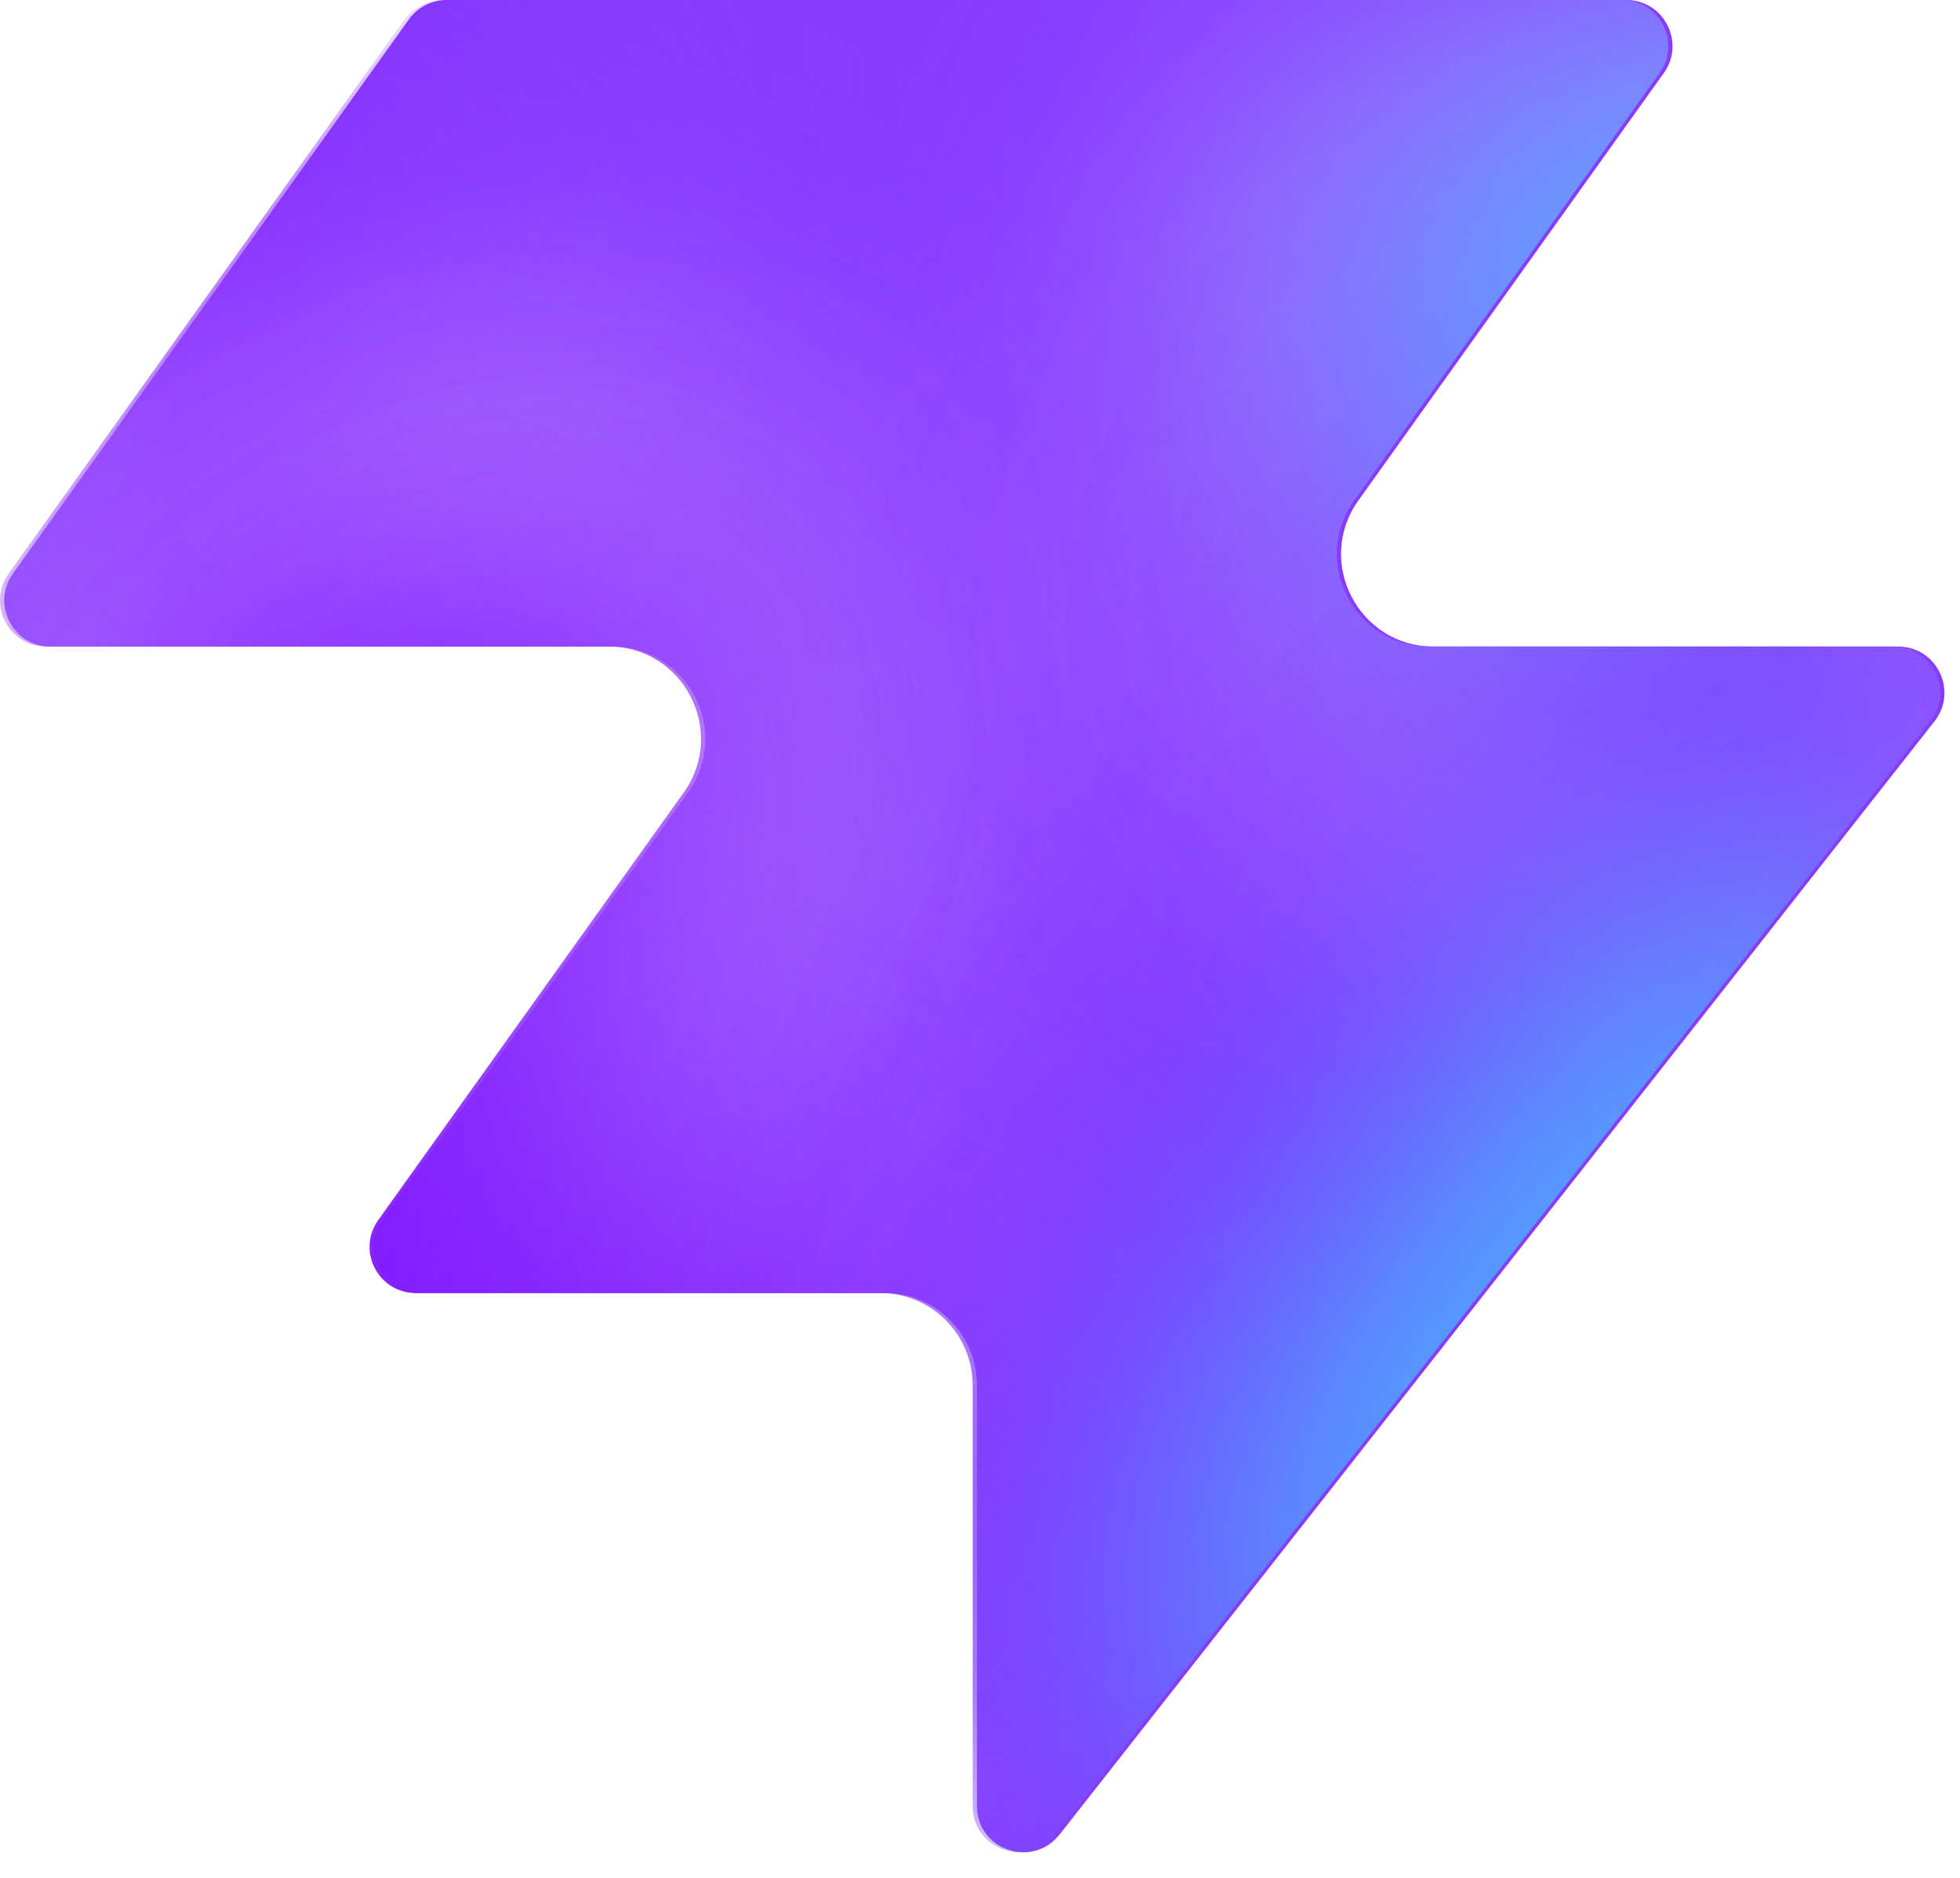
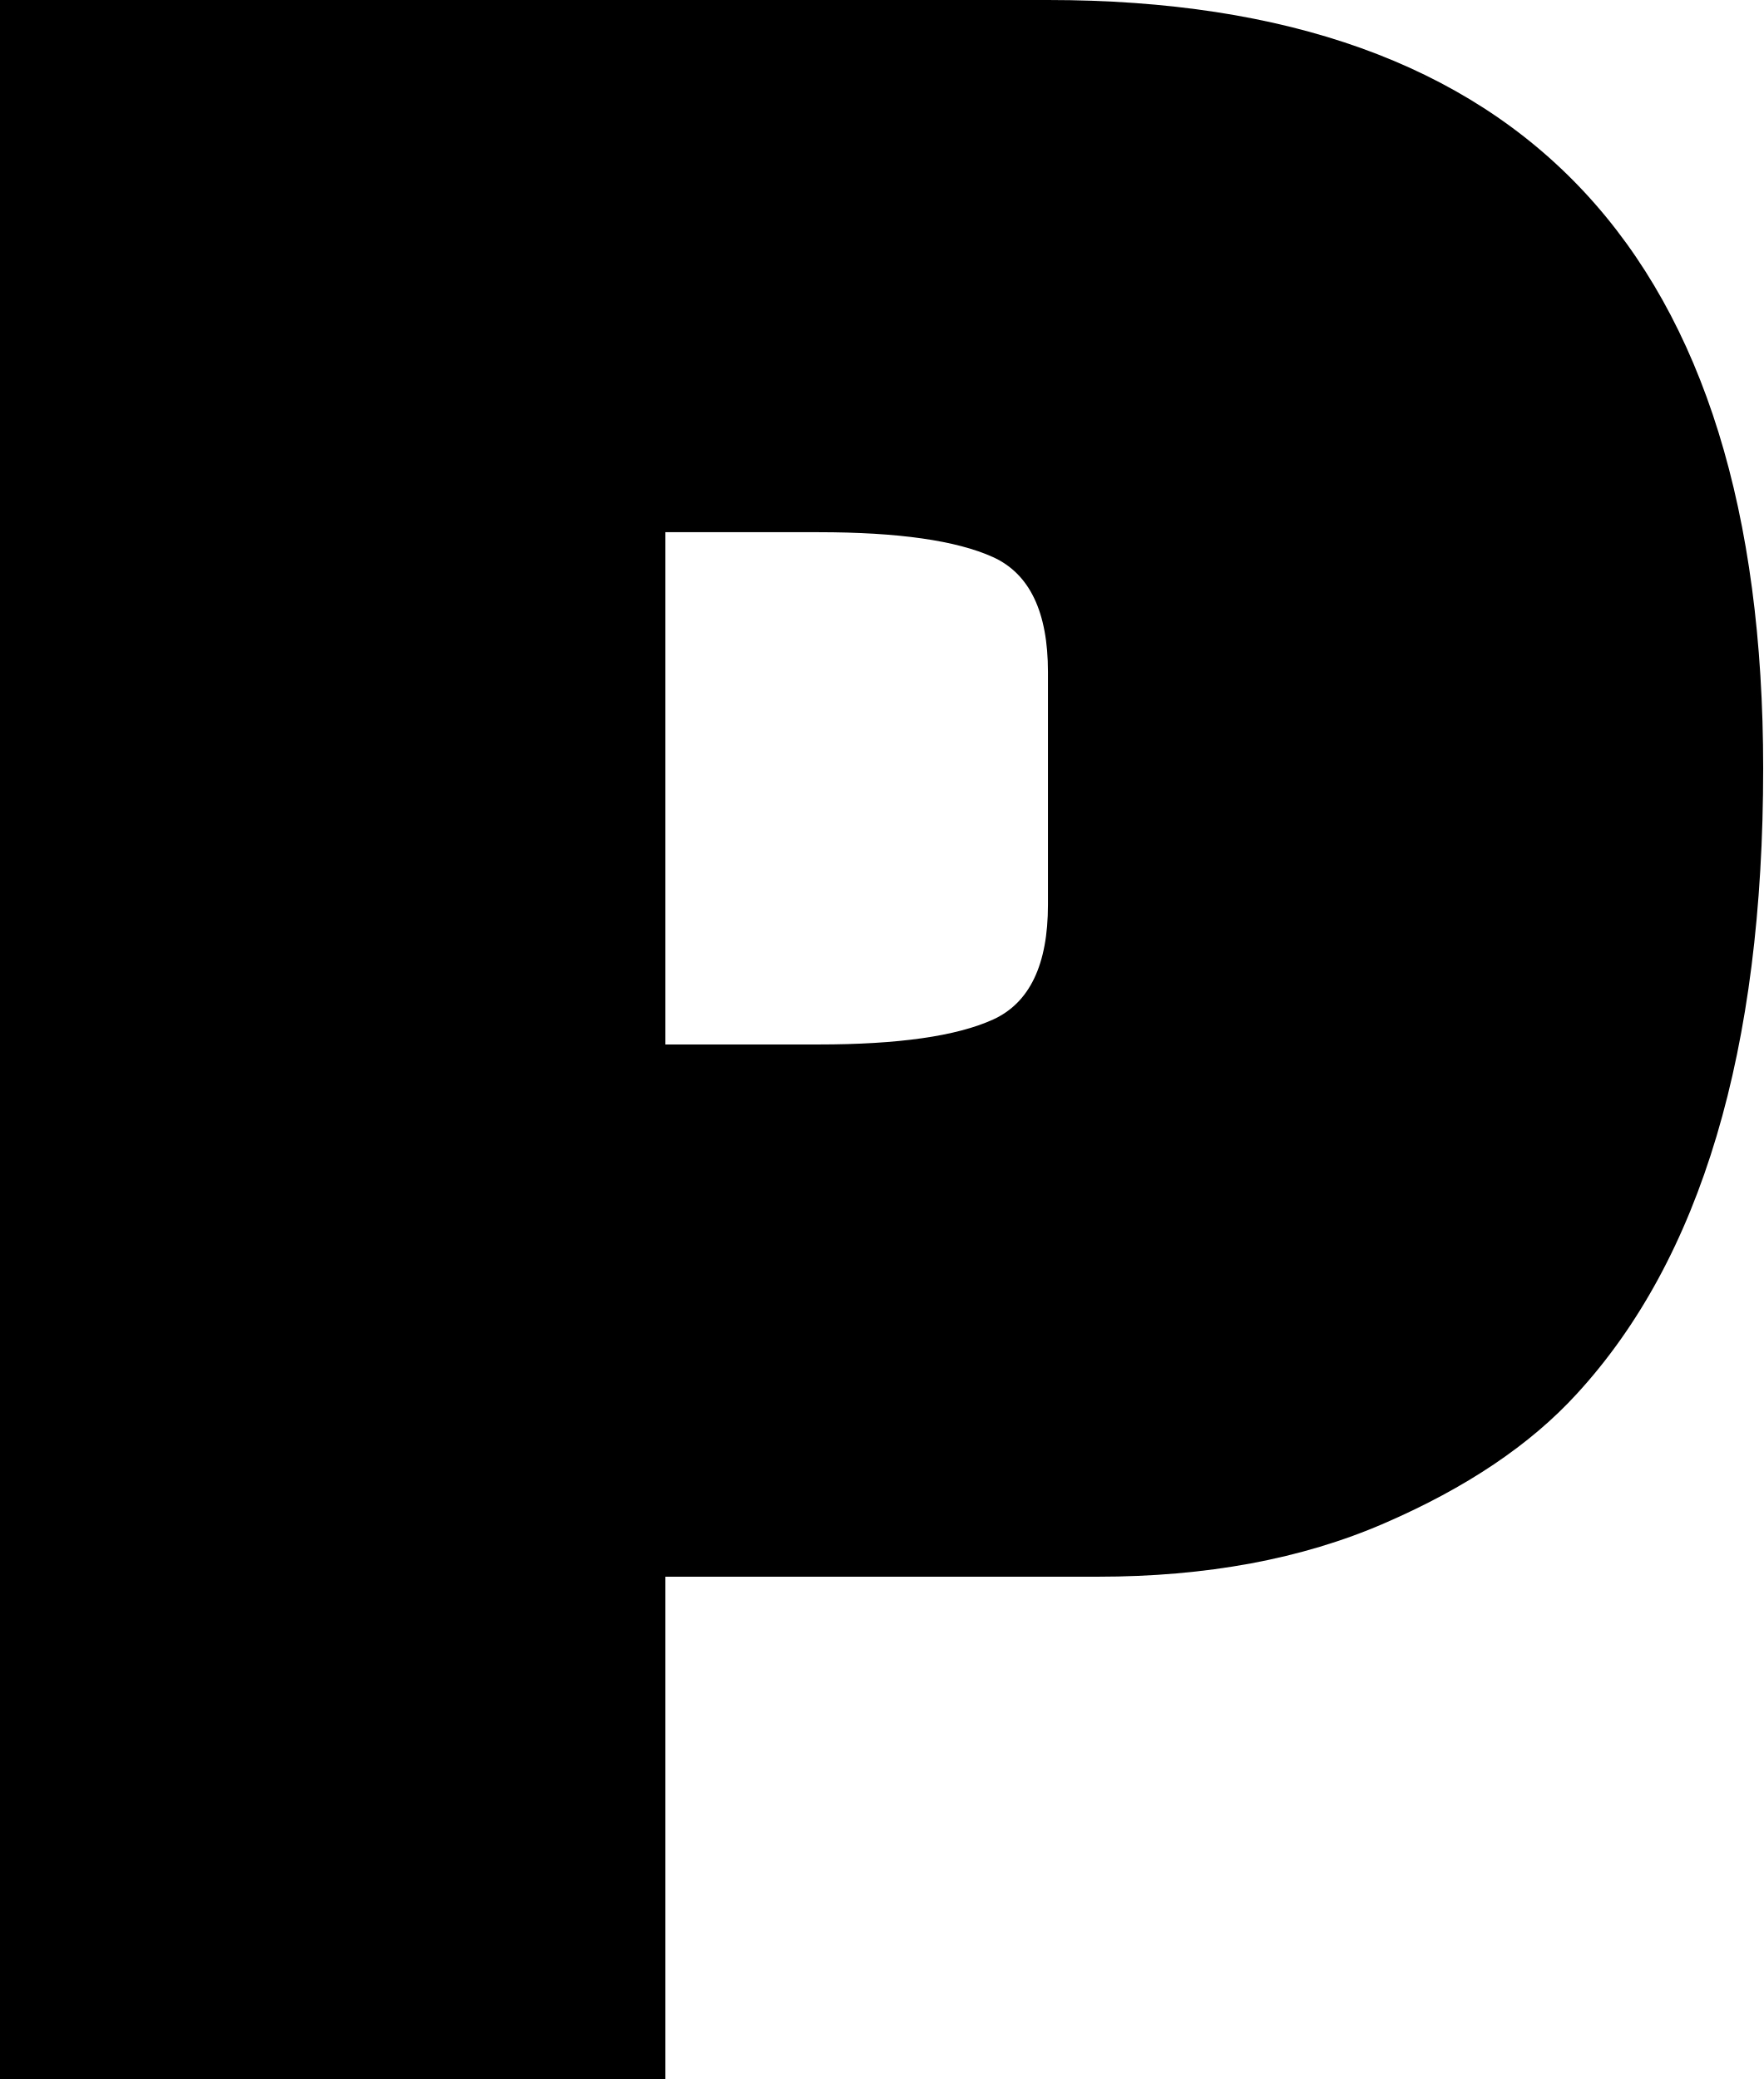
- <svg xmlns="http://www.w3.org/2000/svg" width="48" height="46" fill="none" viewBox="0 0 48 46">
-   <path fill="#863bff" d="M25.946 44.938c-.664.845-2.021.375-2.021-.698V33.937a2.26 2.26 0 0 0-2.262-2.262H10.287c-.92 0-1.456-1.04-.92-1.788l7.48-10.471c1.07-1.497 0-3.578-1.842-3.578H1.237c-.92 0-1.456-1.04-.92-1.788L10.013.474c.214-.297.556-.474.92-.474h28.894c.92 0 1.456 1.04.92 1.788l-7.48 10.471c-1.07 1.498 0 3.579 1.842 3.579h11.377c.943 0 1.473 1.088.89 1.83L25.947 44.94z" style="fill:#863bff;fill:color(display-p3 .525 .23 1);fill-opacity:1" />
-   <mask id="a" width="48" height="46" x="0" y="0" maskUnits="userSpaceOnUse" style="mask-type:alpha">
-     <path fill="#000" d="M25.842 44.938c-.664.844-2.021.375-2.021-.698V33.937a2.26 2.26 0 0 0-2.262-2.262H10.183c-.92 0-1.456-1.04-.92-1.788l7.48-10.471c1.07-1.498 0-3.579-1.842-3.579H1.133c-.92 0-1.456-1.04-.92-1.787L9.91.473c.214-.297.556-.474.92-.474h28.894c.92 0 1.456 1.04.92 1.788l-7.48 10.471c-1.07 1.498 0 3.578 1.842 3.578h11.377c.943 0 1.473 1.088.89 1.832L25.843 44.94z" style="fill:#000;fill-opacity:1" />
-   </mask>
-   <g mask="url(#a)">
-     <g filter="url(#b)">
-       <ellipse cx="5.508" cy="14.704" fill="#ede6ff" rx="5.508" ry="14.704" style="fill:#ede6ff;fill:color(display-p3 .927 .903 1);fill-opacity:1" transform="matrix(.00324 1 1 -.00324 -4.47 31.516)" />
-     </g>
-     <g filter="url(#c)">
-       <ellipse cx="10.399" cy="29.851" fill="#ede6ff" rx="10.399" ry="29.851" style="fill:#ede6ff;fill:color(display-p3 .927 .903 1);fill-opacity:1" transform="matrix(.00324 1 1 -.00324 -39.328 7.883)" />
-     </g>
-     <g filter="url(#d)">
-       <ellipse cx="5.508" cy="30.487" fill="#7e14ff" rx="5.508" ry="30.487" style="fill:#7e14ff;fill:color(display-p3 .492 .077 1);fill-opacity:1" transform="rotate(89.814 -25.913 -14.639)scale(1 -1)" />
-     </g>
-     <g filter="url(#e)">
-       <ellipse cx="5.508" cy="30.599" fill="#7e14ff" rx="5.508" ry="30.599" style="fill:#7e14ff;fill:color(display-p3 .492 .077 1);fill-opacity:1" transform="rotate(89.814 -32.644 -3.334)scale(1 -1)" />
-     </g>
-     <g filter="url(#f)">
-       <ellipse cx="5.508" cy="30.599" fill="#7e14ff" rx="5.508" ry="30.599" style="fill:#7e14ff;fill:color(display-p3 .492 .077 1);fill-opacity:1" transform="matrix(.00324 1 1 -.00324 -34.34 30.47)" />
-     </g>
-     <g filter="url(#g)">
-       <ellipse cx="14.072" cy="22.078" fill="#ede6ff" rx="14.072" ry="22.078" style="fill:#ede6ff;fill:color(display-p3 .927 .903 1);fill-opacity:1" transform="rotate(93.35 24.506 48.493)scale(-1 1)" />
-     </g>
-     <g filter="url(#h)">
-       <ellipse cx="3.47" cy="21.501" fill="#7e14ff" rx="3.47" ry="21.501" style="fill:#7e14ff;fill:color(display-p3 .492 .077 1);fill-opacity:1" transform="rotate(89.009 28.708 47.59)scale(-1 1)" />
-     </g>
-     <g filter="url(#i)">
-       <ellipse cx="3.47" cy="21.501" fill="#7e14ff" rx="3.47" ry="21.501" style="fill:#7e14ff;fill:color(display-p3 .492 .077 1);fill-opacity:1" transform="rotate(89.009 28.708 47.59)scale(-1 1)" />
-     </g>
-     <g filter="url(#j)">
-       <ellipse cx=".387" cy="8.972" fill="#7e14ff" rx="4.407" ry="29.108" style="fill:#7e14ff;fill:color(display-p3 .492 .077 1);fill-opacity:1" transform="rotate(39.51 .387 8.972)" />
-     </g>
-     <g filter="url(#k)">
-       <ellipse cx="47.523" cy="-6.092" fill="#7e14ff" rx="4.407" ry="29.108" style="fill:#7e14ff;fill:color(display-p3 .492 .077 1);fill-opacity:1" transform="rotate(37.892 47.523 -6.092)" />
-     </g>
-     <g filter="url(#l)">
-       <ellipse cx="41.412" cy="6.333" fill="#47bfff" rx="5.971" ry="9.665" style="fill:#47bfff;fill:color(display-p3 .28 .748 1);fill-opacity:1" transform="rotate(37.892 41.412 6.333)" />
-     </g>
-     <g filter="url(#m)">
-       <ellipse cx="-1.879" cy="38.332" fill="#7e14ff" rx="4.407" ry="29.108" style="fill:#7e14ff;fill:color(display-p3 .492 .077 1);fill-opacity:1" transform="rotate(37.892 -1.88 38.332)" />
-     </g>
-     <g filter="url(#n)">
-       <ellipse cx="-1.879" cy="38.332" fill="#7e14ff" rx="4.407" ry="29.108" style="fill:#7e14ff;fill:color(display-p3 .492 .077 1);fill-opacity:1" transform="rotate(37.892 -1.88 38.332)" />
-     </g>
-     <g filter="url(#o)">
-       <ellipse cx="35.651" cy="29.907" fill="#7e14ff" rx="4.407" ry="29.108" style="fill:#7e14ff;fill:color(display-p3 .492 .077 1);fill-opacity:1" transform="rotate(37.892 35.651 29.907)" />
-     </g>
-     <g filter="url(#p)">
-       <ellipse cx="38.418" cy="32.4" fill="#47bfff" rx="5.971" ry="15.297" style="fill:#47bfff;fill:color(display-p3 .28 .748 1);fill-opacity:1" transform="rotate(37.892 38.418 32.4)" />
-     </g>
-   </g>
-   <defs>
-     <filter id="b" width="60.045" height="41.654" x="-19.77" y="16.149" color-interpolation-filters="sRGB" filterUnits="userSpaceOnUse">
-       <feFlood flood-opacity="0" result="BackgroundImageFix" />
-       <feBlend in="SourceGraphic" in2="BackgroundImageFix" result="shape" />
-       <feGaussianBlur result="effect1_foregroundBlur_2002_17158" stdDeviation="7.659" />
-     </filter>
-     <filter id="c" width="90.34" height="51.437" x="-54.613" y="-7.533" color-interpolation-filters="sRGB" filterUnits="userSpaceOnUse">
-       <feFlood flood-opacity="0" result="BackgroundImageFix" />
-       <feBlend in="SourceGraphic" in2="BackgroundImageFix" result="shape" />
-       <feGaussianBlur result="effect1_foregroundBlur_2002_17158" stdDeviation="7.659" />
-     </filter>
-     <filter id="d" width="79.355" height="29.4" x="-49.64" y="2.03" color-interpolation-filters="sRGB" filterUnits="userSpaceOnUse">
-       <feFlood flood-opacity="0" result="BackgroundImageFix" />
-       <feBlend in="SourceGraphic" in2="BackgroundImageFix" result="shape" />
-       <feGaussianBlur result="effect1_foregroundBlur_2002_17158" stdDeviation="4.596" />
-     </filter>
-     <filter id="e" width="79.579" height="29.4" x="-45.045" y="20.029" color-interpolation-filters="sRGB" filterUnits="userSpaceOnUse">
-       <feFlood flood-opacity="0" result="BackgroundImageFix" />
-       <feBlend in="SourceGraphic" in2="BackgroundImageFix" result="shape" />
-       <feGaussianBlur result="effect1_foregroundBlur_2002_17158" stdDeviation="4.596" />
-     </filter>
-     <filter id="f" width="79.579" height="29.4" x="-43.513" y="21.178" color-interpolation-filters="sRGB" filterUnits="userSpaceOnUse">
-       <feFlood flood-opacity="0" result="BackgroundImageFix" />
-       <feBlend in="SourceGraphic" in2="BackgroundImageFix" result="shape" />
-       <feGaussianBlur result="effect1_foregroundBlur_2002_17158" stdDeviation="4.596" />
-     </filter>
-     <filter id="g" width="74.749" height="58.852" x="15.756" y="-17.901" color-interpolation-filters="sRGB" filterUnits="userSpaceOnUse">
-       <feFlood flood-opacity="0" result="BackgroundImageFix" />
-       <feBlend in="SourceGraphic" in2="BackgroundImageFix" result="shape" />
-       <feGaussianBlur result="effect1_foregroundBlur_2002_17158" stdDeviation="7.659" />
-     </filter>
-     <filter id="h" width="61.377" height="25.362" x="23.548" y="2.284" color-interpolation-filters="sRGB" filterUnits="userSpaceOnUse">
-       <feFlood flood-opacity="0" result="BackgroundImageFix" />
-       <feBlend in="SourceGraphic" in2="BackgroundImageFix" result="shape" />
-       <feGaussianBlur result="effect1_foregroundBlur_2002_17158" stdDeviation="4.596" />
-     </filter>
-     <filter id="i" width="61.377" height="25.362" x="23.548" y="2.284" color-interpolation-filters="sRGB" filterUnits="userSpaceOnUse">
-       <feFlood flood-opacity="0" result="BackgroundImageFix" />
-       <feBlend in="SourceGraphic" in2="BackgroundImageFix" result="shape" />
-       <feGaussianBlur result="effect1_foregroundBlur_2002_17158" stdDeviation="4.596" />
-     </filter>
-     <filter id="j" width="56.045" height="63.649" x="-27.636" y="-22.853" color-interpolation-filters="sRGB" filterUnits="userSpaceOnUse">
-       <feFlood flood-opacity="0" result="BackgroundImageFix" />
-       <feBlend in="SourceGraphic" in2="BackgroundImageFix" result="shape" />
-       <feGaussianBlur result="effect1_foregroundBlur_2002_17158" stdDeviation="4.596" />
-     </filter>
-     <filter id="k" width="54.814" height="64.646" x="20.116" y="-38.415" color-interpolation-filters="sRGB" filterUnits="userSpaceOnUse">
-       <feFlood flood-opacity="0" result="BackgroundImageFix" />
-       <feBlend in="SourceGraphic" in2="BackgroundImageFix" result="shape" />
-       <feGaussianBlur result="effect1_foregroundBlur_2002_17158" stdDeviation="4.596" />
-     </filter>
-     <filter id="l" width="33.541" height="35.313" x="24.641" y="-11.323" color-interpolation-filters="sRGB" filterUnits="userSpaceOnUse">
-       <feFlood flood-opacity="0" result="BackgroundImageFix" />
-       <feBlend in="SourceGraphic" in2="BackgroundImageFix" result="shape" />
-       <feGaussianBlur result="effect1_foregroundBlur_2002_17158" stdDeviation="4.596" />
-     </filter>
-     <filter id="m" width="54.814" height="64.646" x="-29.286" y="6.009" color-interpolation-filters="sRGB" filterUnits="userSpaceOnUse">
-       <feFlood flood-opacity="0" result="BackgroundImageFix" />
-       <feBlend in="SourceGraphic" in2="BackgroundImageFix" result="shape" />
-       <feGaussianBlur result="effect1_foregroundBlur_2002_17158" stdDeviation="4.596" />
-     </filter>
-     <filter id="n" width="54.814" height="64.646" x="-29.286" y="6.009" color-interpolation-filters="sRGB" filterUnits="userSpaceOnUse">
-       <feFlood flood-opacity="0" result="BackgroundImageFix" />
-       <feBlend in="SourceGraphic" in2="BackgroundImageFix" result="shape" />
-       <feGaussianBlur result="effect1_foregroundBlur_2002_17158" stdDeviation="4.596" />
-     </filter>
-     <filter id="o" width="54.814" height="64.646" x="8.244" y="-2.416" color-interpolation-filters="sRGB" filterUnits="userSpaceOnUse">
-       <feFlood flood-opacity="0" result="BackgroundImageFix" />
-       <feBlend in="SourceGraphic" in2="BackgroundImageFix" result="shape" />
-       <feGaussianBlur result="effect1_foregroundBlur_2002_17158" stdDeviation="4.596" />
-     </filter>
-     <filter id="p" width="39.409" height="43.623" x="18.713" y="10.588" color-interpolation-filters="sRGB" filterUnits="userSpaceOnUse">
-       <feFlood flood-opacity="0" result="BackgroundImageFix" />
-       <feBlend in="SourceGraphic" in2="BackgroundImageFix" result="shape" />
-       <feGaussianBlur result="effect1_foregroundBlur_2002_17158" stdDeviation="4.596" />
-     </filter>
-   </defs>
+ <svg xmlns="http://www.w3.org/2000/svg" shape-rendering="geometricPrecision" text-rendering="geometricPrecision" image-rendering="optimizeQuality" fill-rule="evenodd" clip-rule="evenodd" viewBox="0 0 434 511.79">
+   <path fill-rule="nonzero" d="M270.23 388.14H163.78v123.65H0V0h257.95C375.32 0 434 63.05 434 189.16c0 69.32-15.28 120.64-45.85 153.94-11.46 12.56-27.3 23.2-47.5 31.93-20.19 8.75-43.67 13.11-70.42 13.11zM163.78 131.01v126.11h37.67c19.65 0 33.97-2.04 42.99-6.14 9-4.1 13.51-13.52 13.51-28.25V165.4c0-14.74-4.51-24.15-13.51-28.25-9.02-4.09-23.34-6.14-42.99-6.14h-37.67z" />
</svg>
